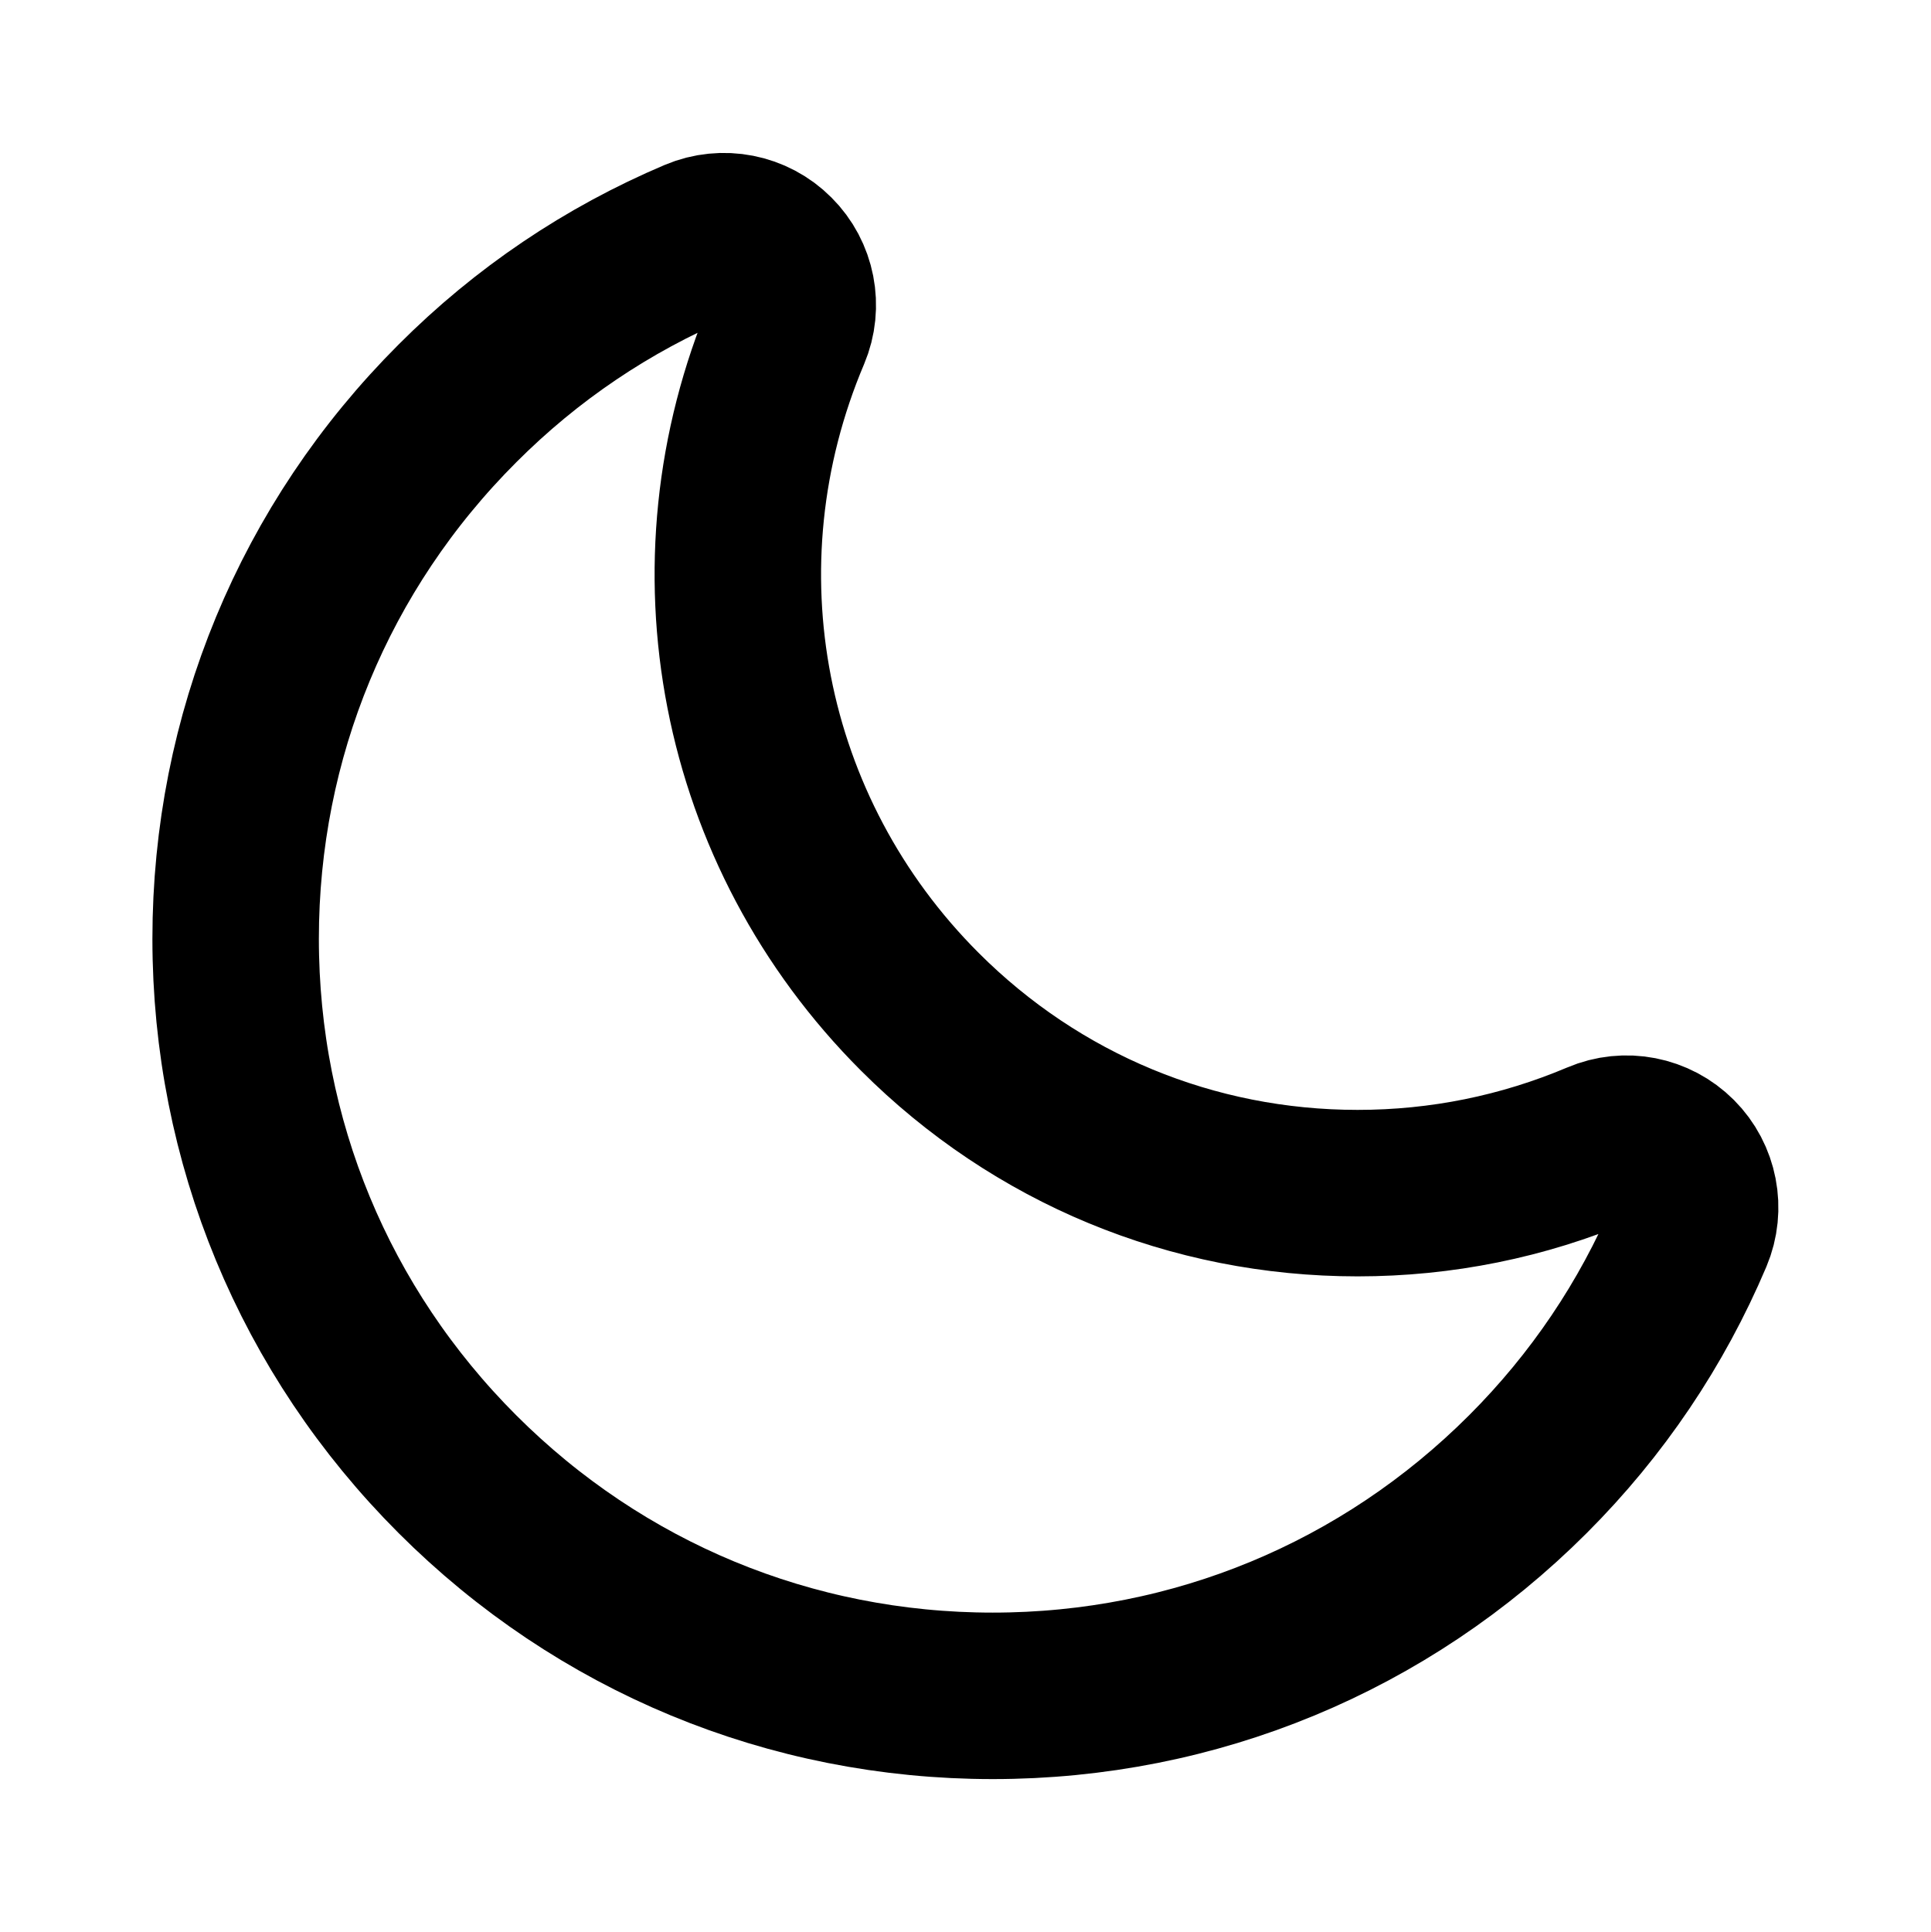
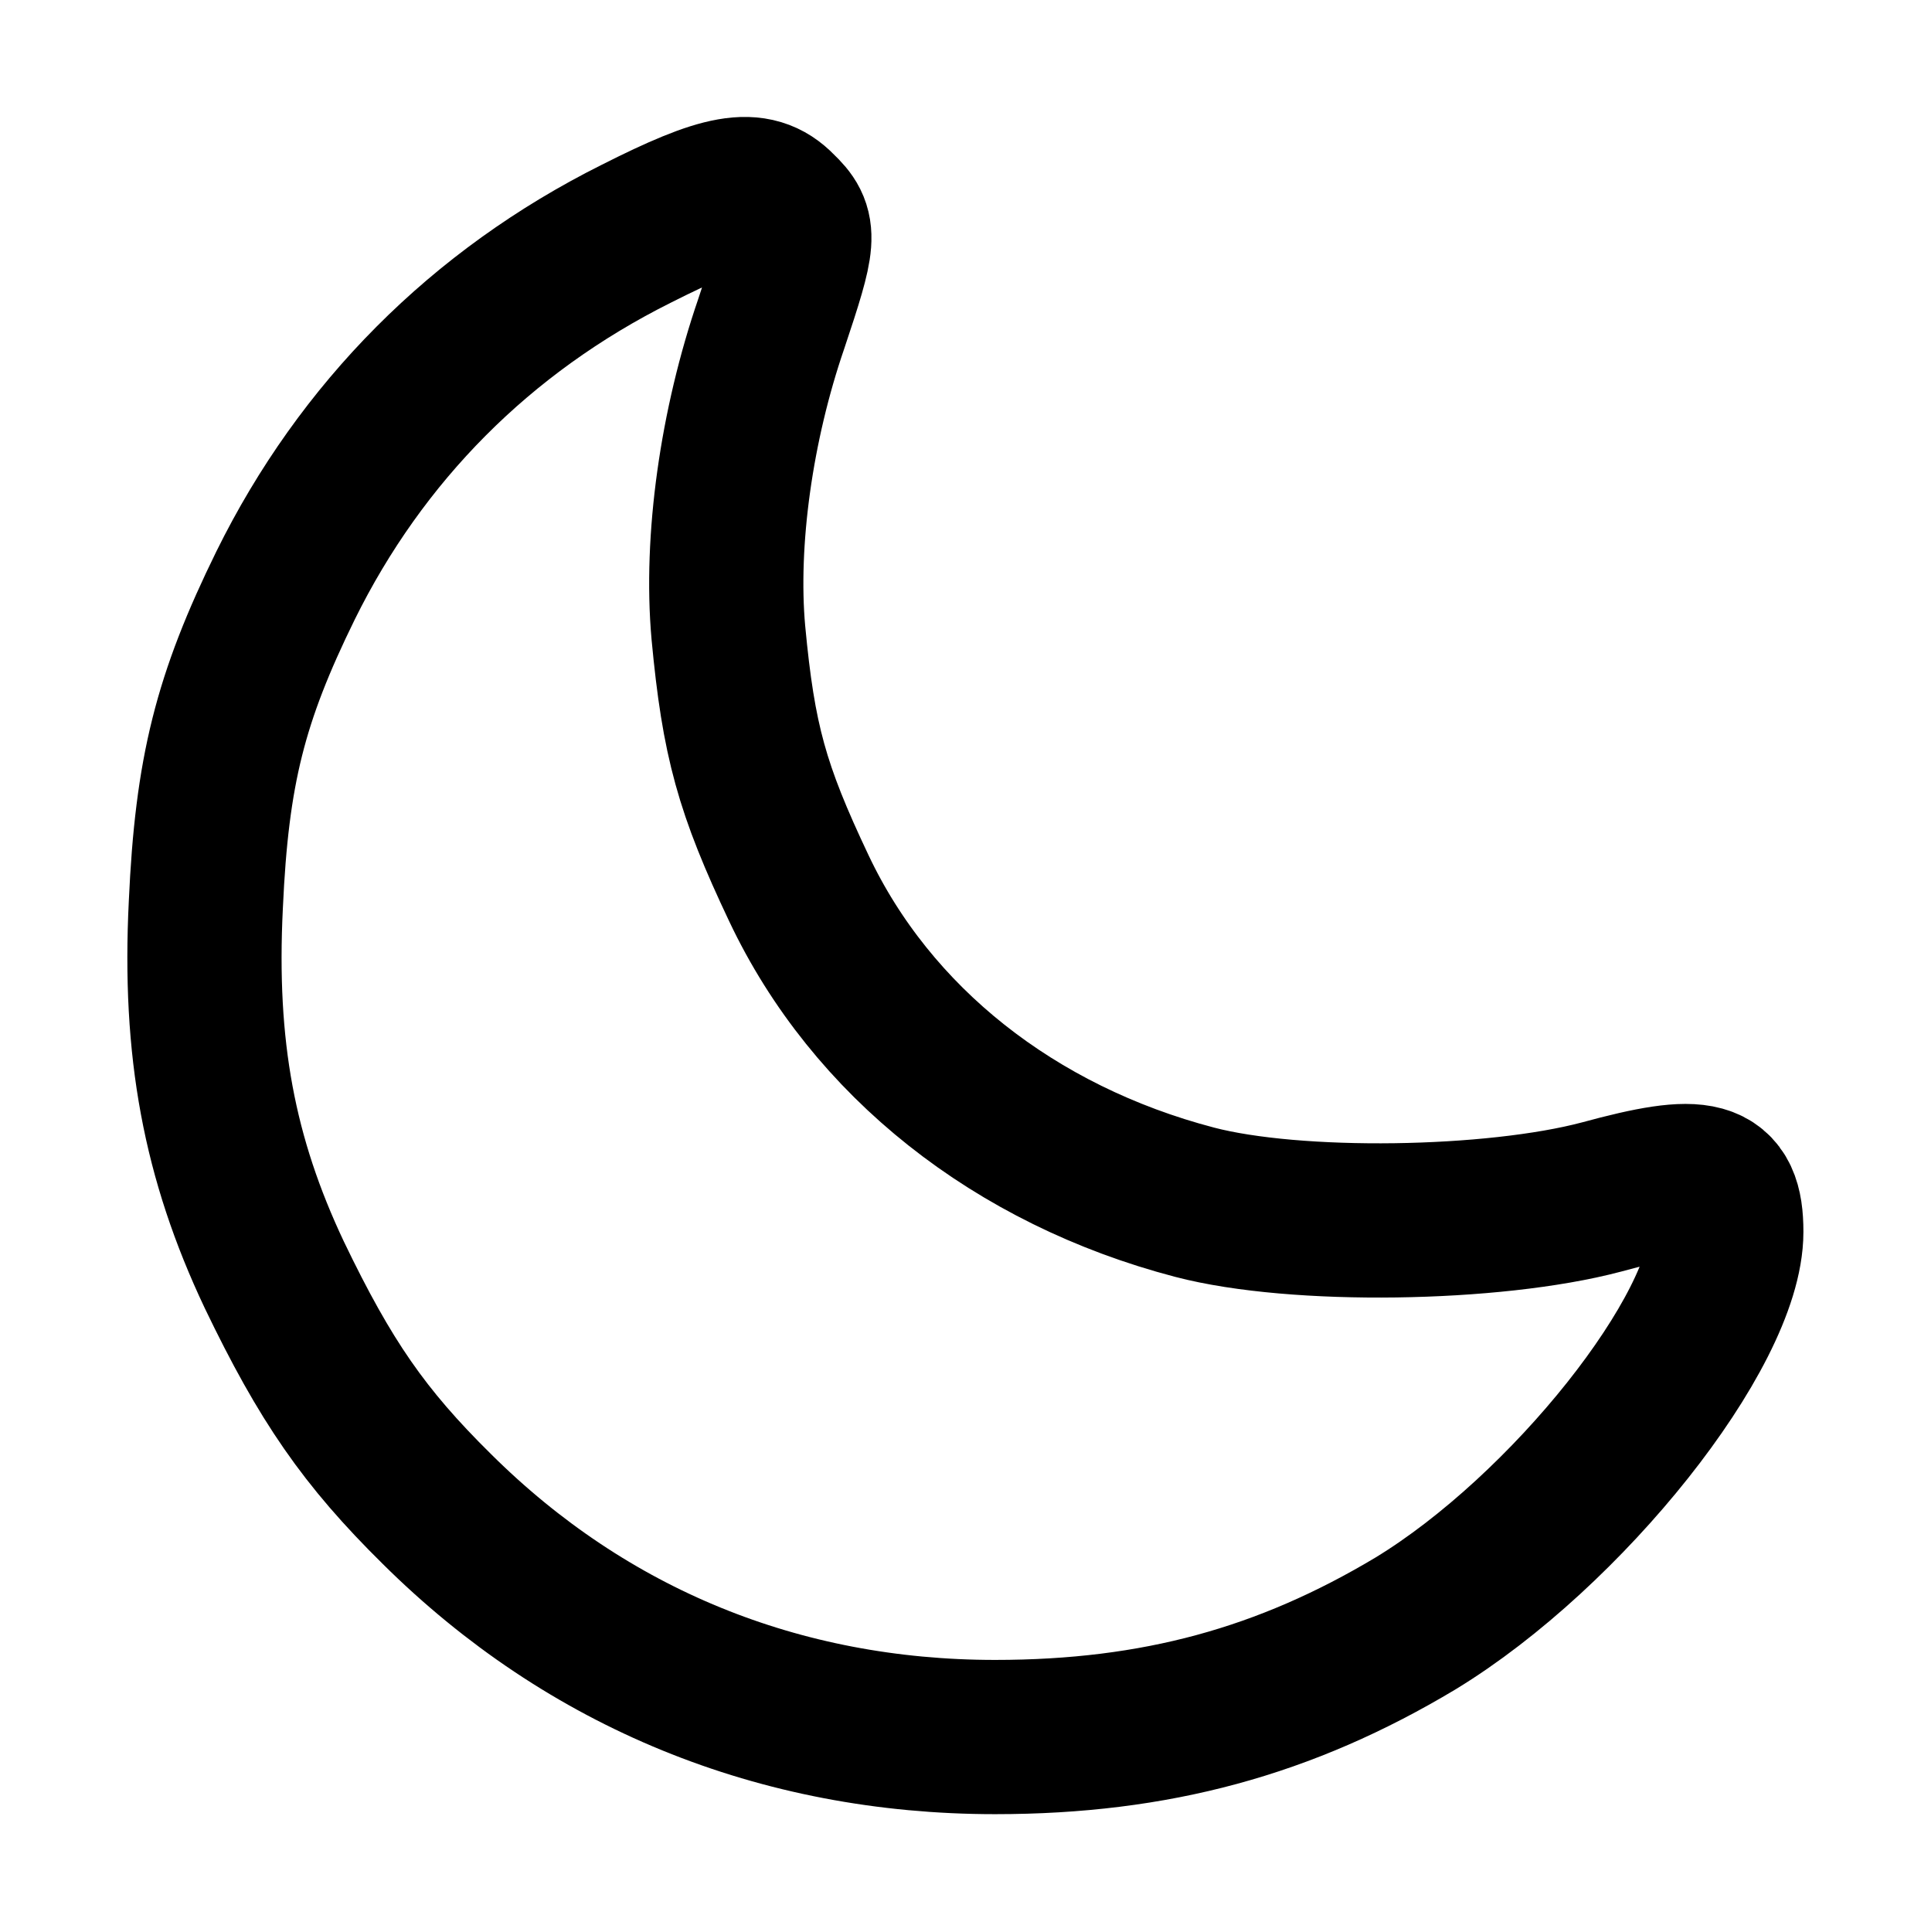
<svg xmlns="http://www.w3.org/2000/svg" version="1.1" viewBox="0 0 15.938 15.945" id="svg2">
  <defs id="defs2" />
-   <path d="M 13.826,9.564 C 13.662,9.4 13.416,9.352 13.203,9.443 12.569,9.711 11.897,9.847 11.206,9.847 9.841,9.847 8.557,9.315 7.592,8.35 6.111,6.869 5.682,4.667 6.499,2.739 6.589,2.526 6.541,2.279 6.377,2.116 6.214,1.952 5.967,1.904 5.754,1.994 5.013,2.308 4.347,2.757 3.776,3.329 2.595,4.509 1.945,6.079 1.945,7.748 c 1.445e-4,1.669 0.65,3.238 1.83,4.418 1.18,1.18 2.75,1.83 4.419,1.83 1.669,0 3.238,-0.65 4.418,-1.83 0.572,-0.572 1.021,-1.238 1.335,-1.979 0.09,-0.213 0.042,-0.46 -0.121,-0.623 z" id="path1-0" style="fill:none;stroke:#000000;stroke-width:1.374;stroke-dasharray:none;stroke-opacity:1" />
+   <path d="M 5.252,1.929 C 3.969,2.57 2.982,3.566 2.357,4.832 1.901,5.761 1.749,6.36 1.699,7.466 c -0.059,1.19 0.11,2.093 0.565,3.055 0.422,0.878 0.743,1.342 1.342,1.933 1.241,1.232 2.827,1.882 4.608,1.882 1.325,0 2.397,-0.295 3.469,-0.937 1.249,-0.76 2.566,-2.414 2.566,-3.233 0,-0.464 -0.194,-0.515 -1.03,-0.287 C 12.325,10.116 10.696,10.141 9.86,9.922 8.375,9.533 7.193,8.597 6.594,7.331 6.206,6.512 6.096,6.115 6.012,5.221 5.944,4.461 6.079,3.507 6.366,2.672 6.603,1.963 6.611,1.895 6.434,1.726 6.231,1.515 5.97,1.566 5.252,1.929 Z" id="path2-0" style="fill:none;stroke:#000000;stroke-width:1.273;stroke-dasharray:none;stroke-opacity:1" />
</svg>
